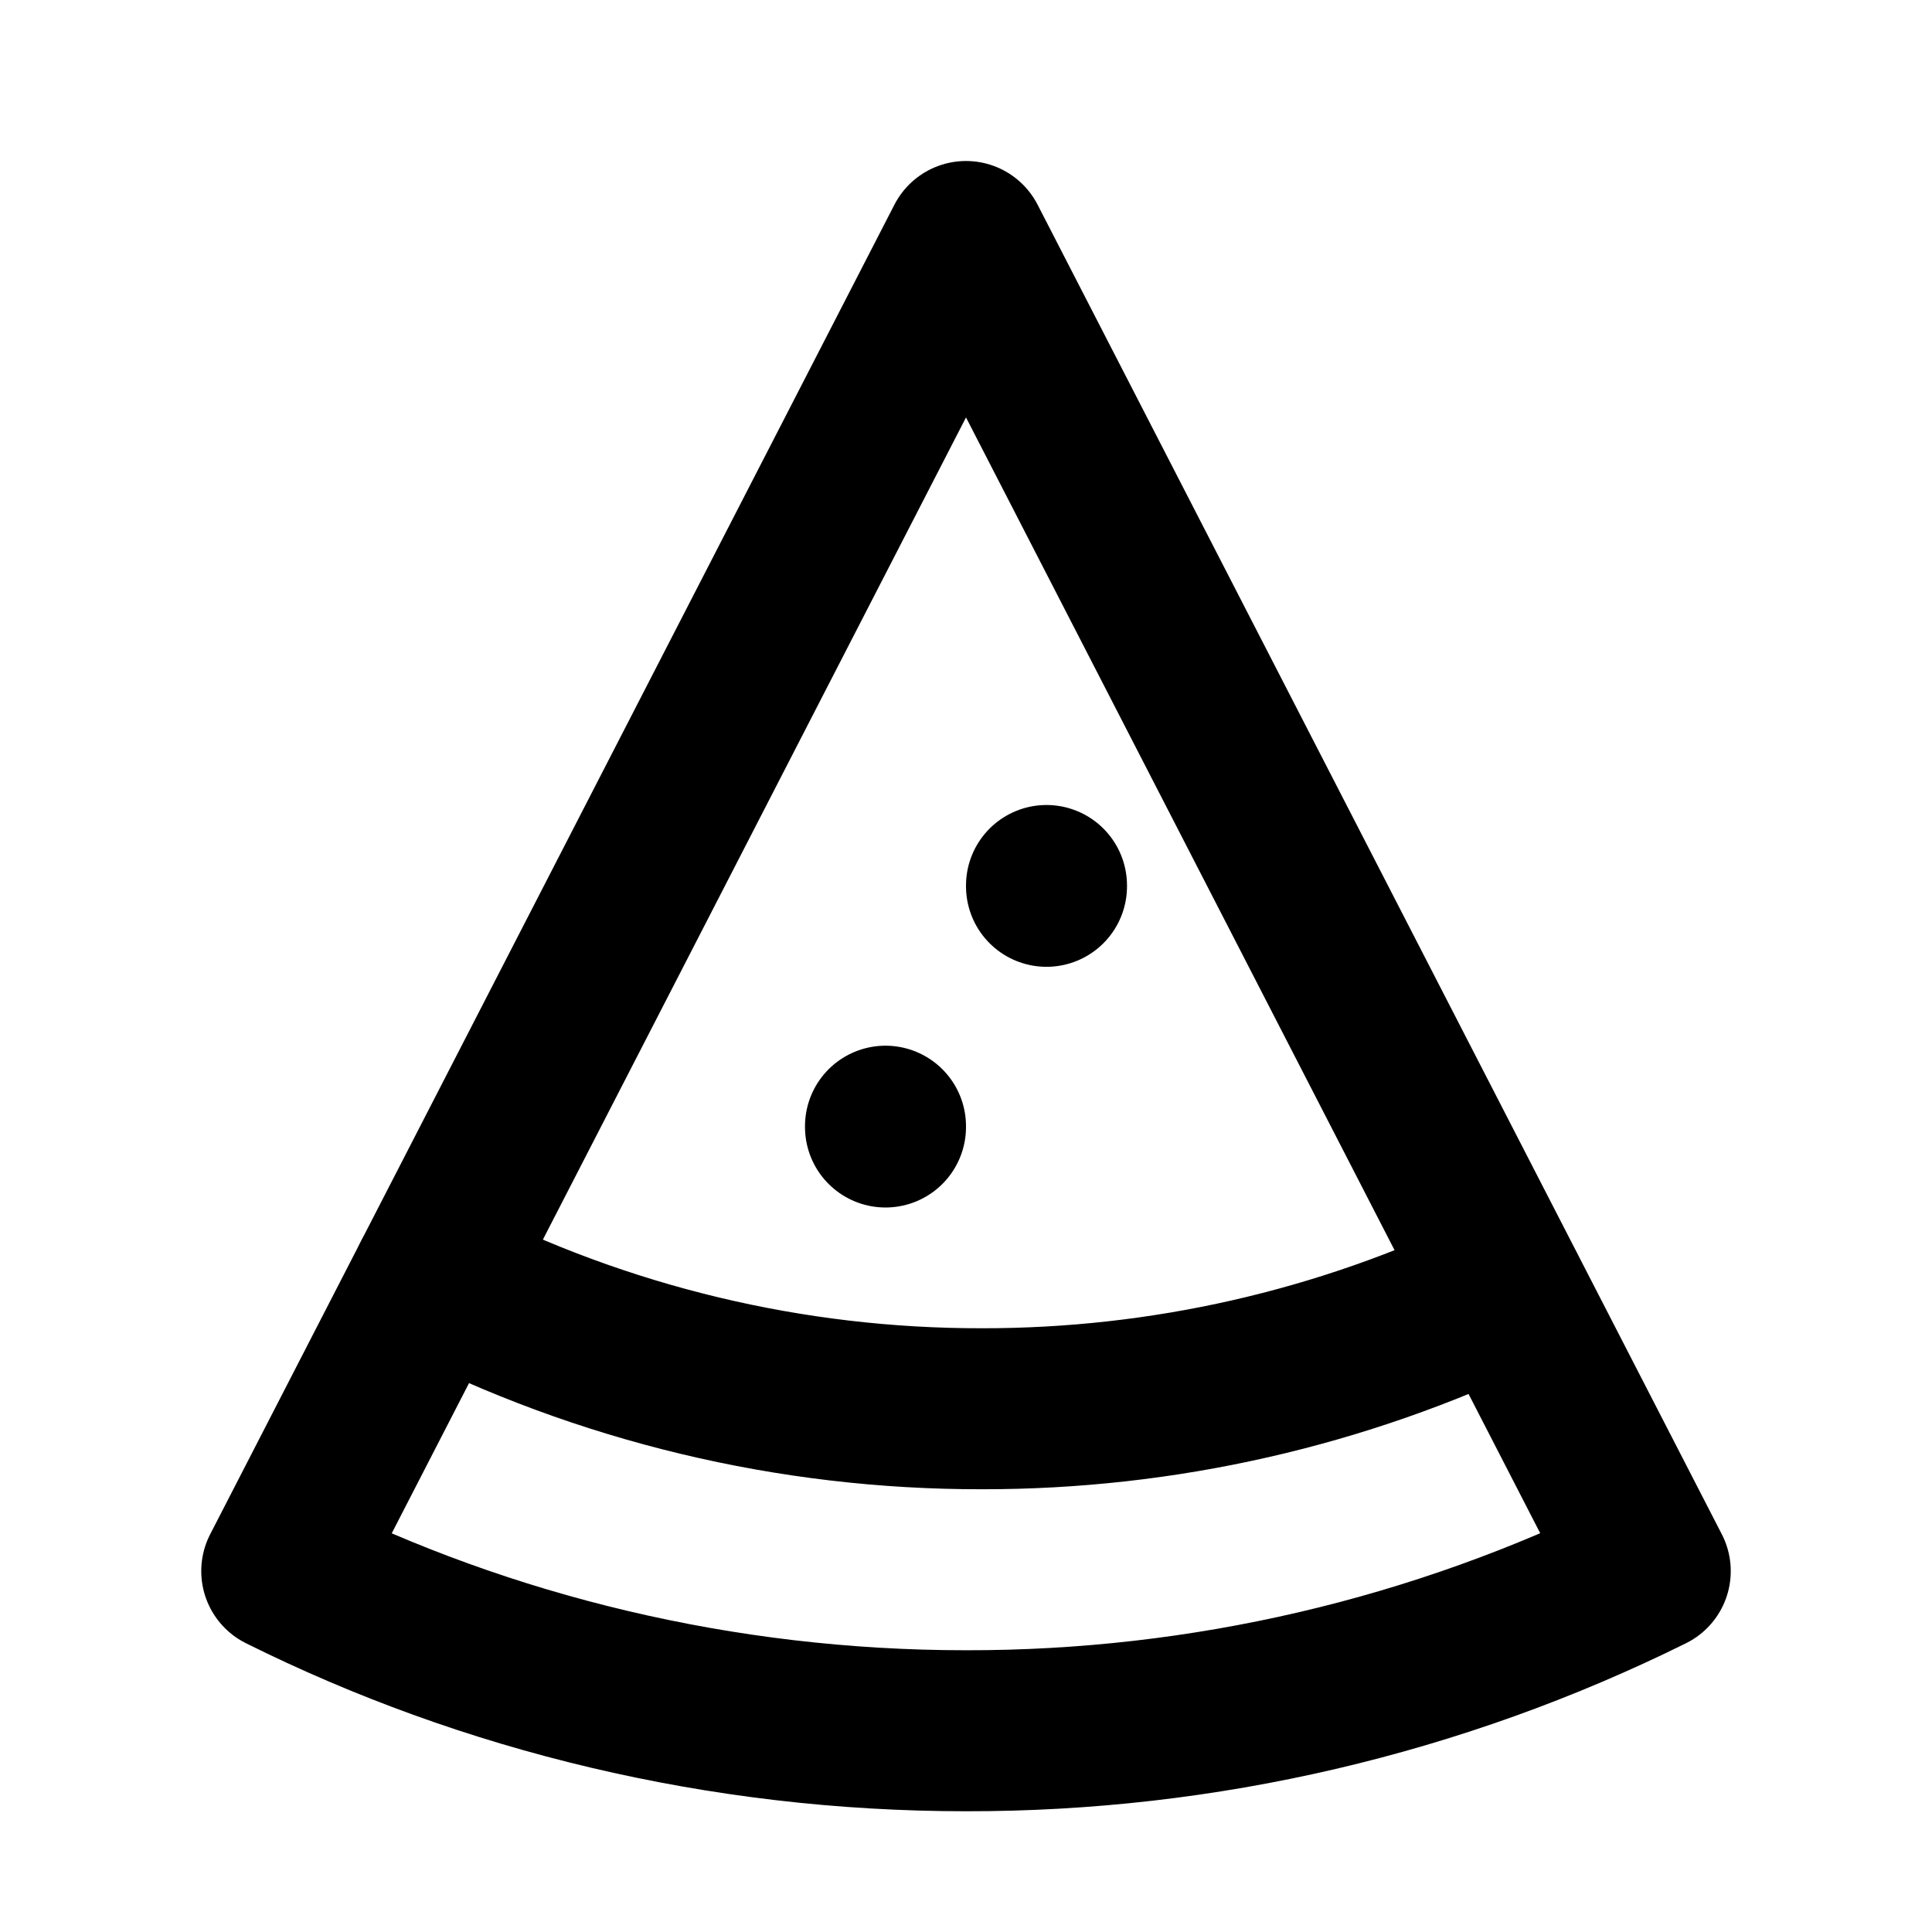
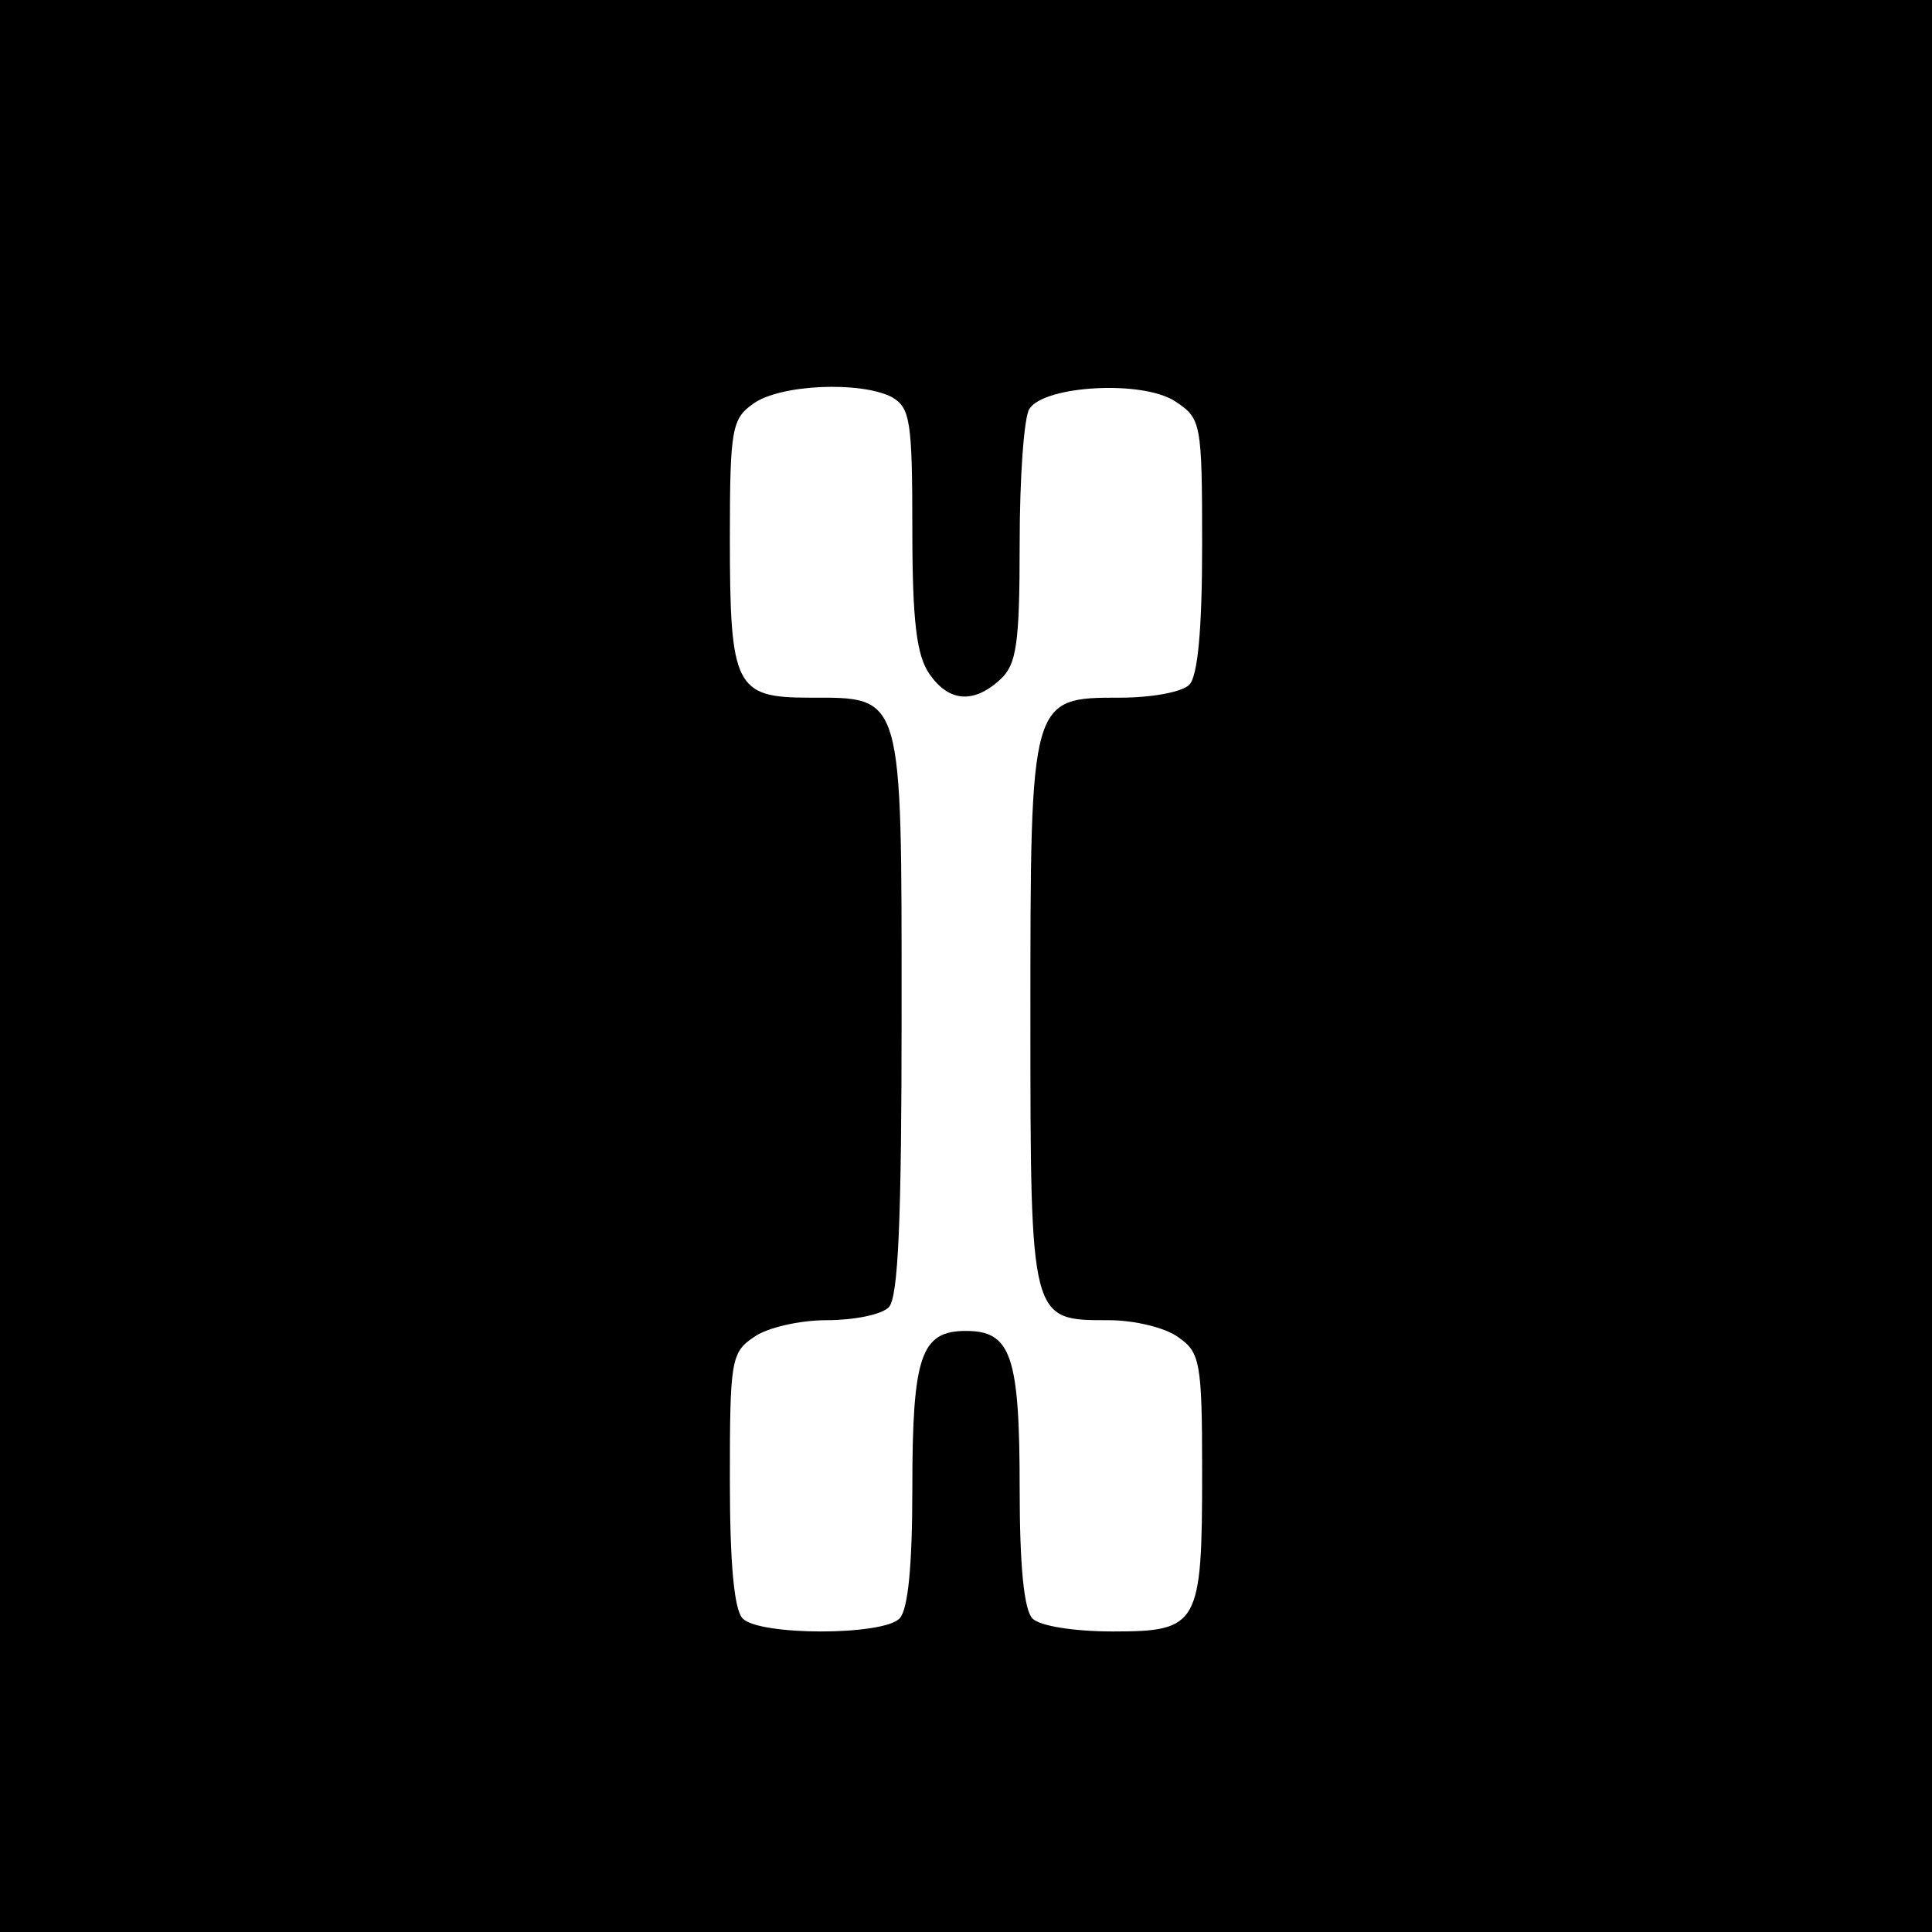
- <svg xmlns="http://www.w3.org/2000/svg" class="icon icon-tabler icon-tabler-pizza" width="24" height="24" viewBox="0 0 24 24" stroke-width="2" stroke="currentColor" fill="none" stroke-linecap="round" stroke-linejoin="round">
-   <path stroke="none" d="M0 0h24v24H0z" fill="none" />
-   <path d="M12 21.5c-3.04 0 -5.952 -.714 -8.5 -1.983l8.5 -16.517l8.5 16.517a19.09 19.09 0 0 1 -8.5 1.983z" />
-   <path d="M5.38 15.866a14.94 14.94 0 0 0 6.815 1.634a14.944 14.944 0 0 0 6.502 -1.479" />
-   <path d="M13 11.01v-.01" />
-   <path d="M11 14v-.01" />
+ <svg xmlns="http://www.w3.org/2000/svg" version="1.0" width="180pt" height="180pt" viewBox="0 0 180 180" preserveAspectRatio="xMidYMid meet">
+   <g transform="translate(0,180) scale(0.1,-0.1)" fill="#000000" stroke="none">
+     <path d="M0 900 l0 -900 900 0 900 0 0 900 0 900 -900 0 -900 0 0 -900z m831 530 c17 -10 19 -22 19 -123 0 -86 4 -118 16 -135 18 -26 41 -28 66 -5 15 14 18 32 18 127 0 61 4 117 9 125 14 22 106 27 136 7 24 -16 25 -19 25 -134 0 -78 -4 -122 -12 -130 -7 -7 -36 -12 -64 -12 -84 0 -84 1 -84 -297 0 -285 0 -283 73 -283 24 0 53 -7 65 -16 20 -14 22 -23 22 -125 0 -143 -3 -149 -83 -149 -36 0 -68 5 -75 12 -8 8 -12 49 -12 121 0 124 -8 147 -50 147 -42 0 -50 -23 -50 -147 0 -72 -4 -113 -12 -121 -16 -16 -130 -16 -146 0 -8 8 -12 51 -12 129 0 110 1 119 22 133 12 9 43 16 68 16 25 0 51 5 58 12 9 9 12 83 12 272 0 302 2 296 -86 296 -69 0 -74 10 -74 149 0 102 2 111 22 125 25 18 100 21 129 6z" />
+   </g>
</svg>
